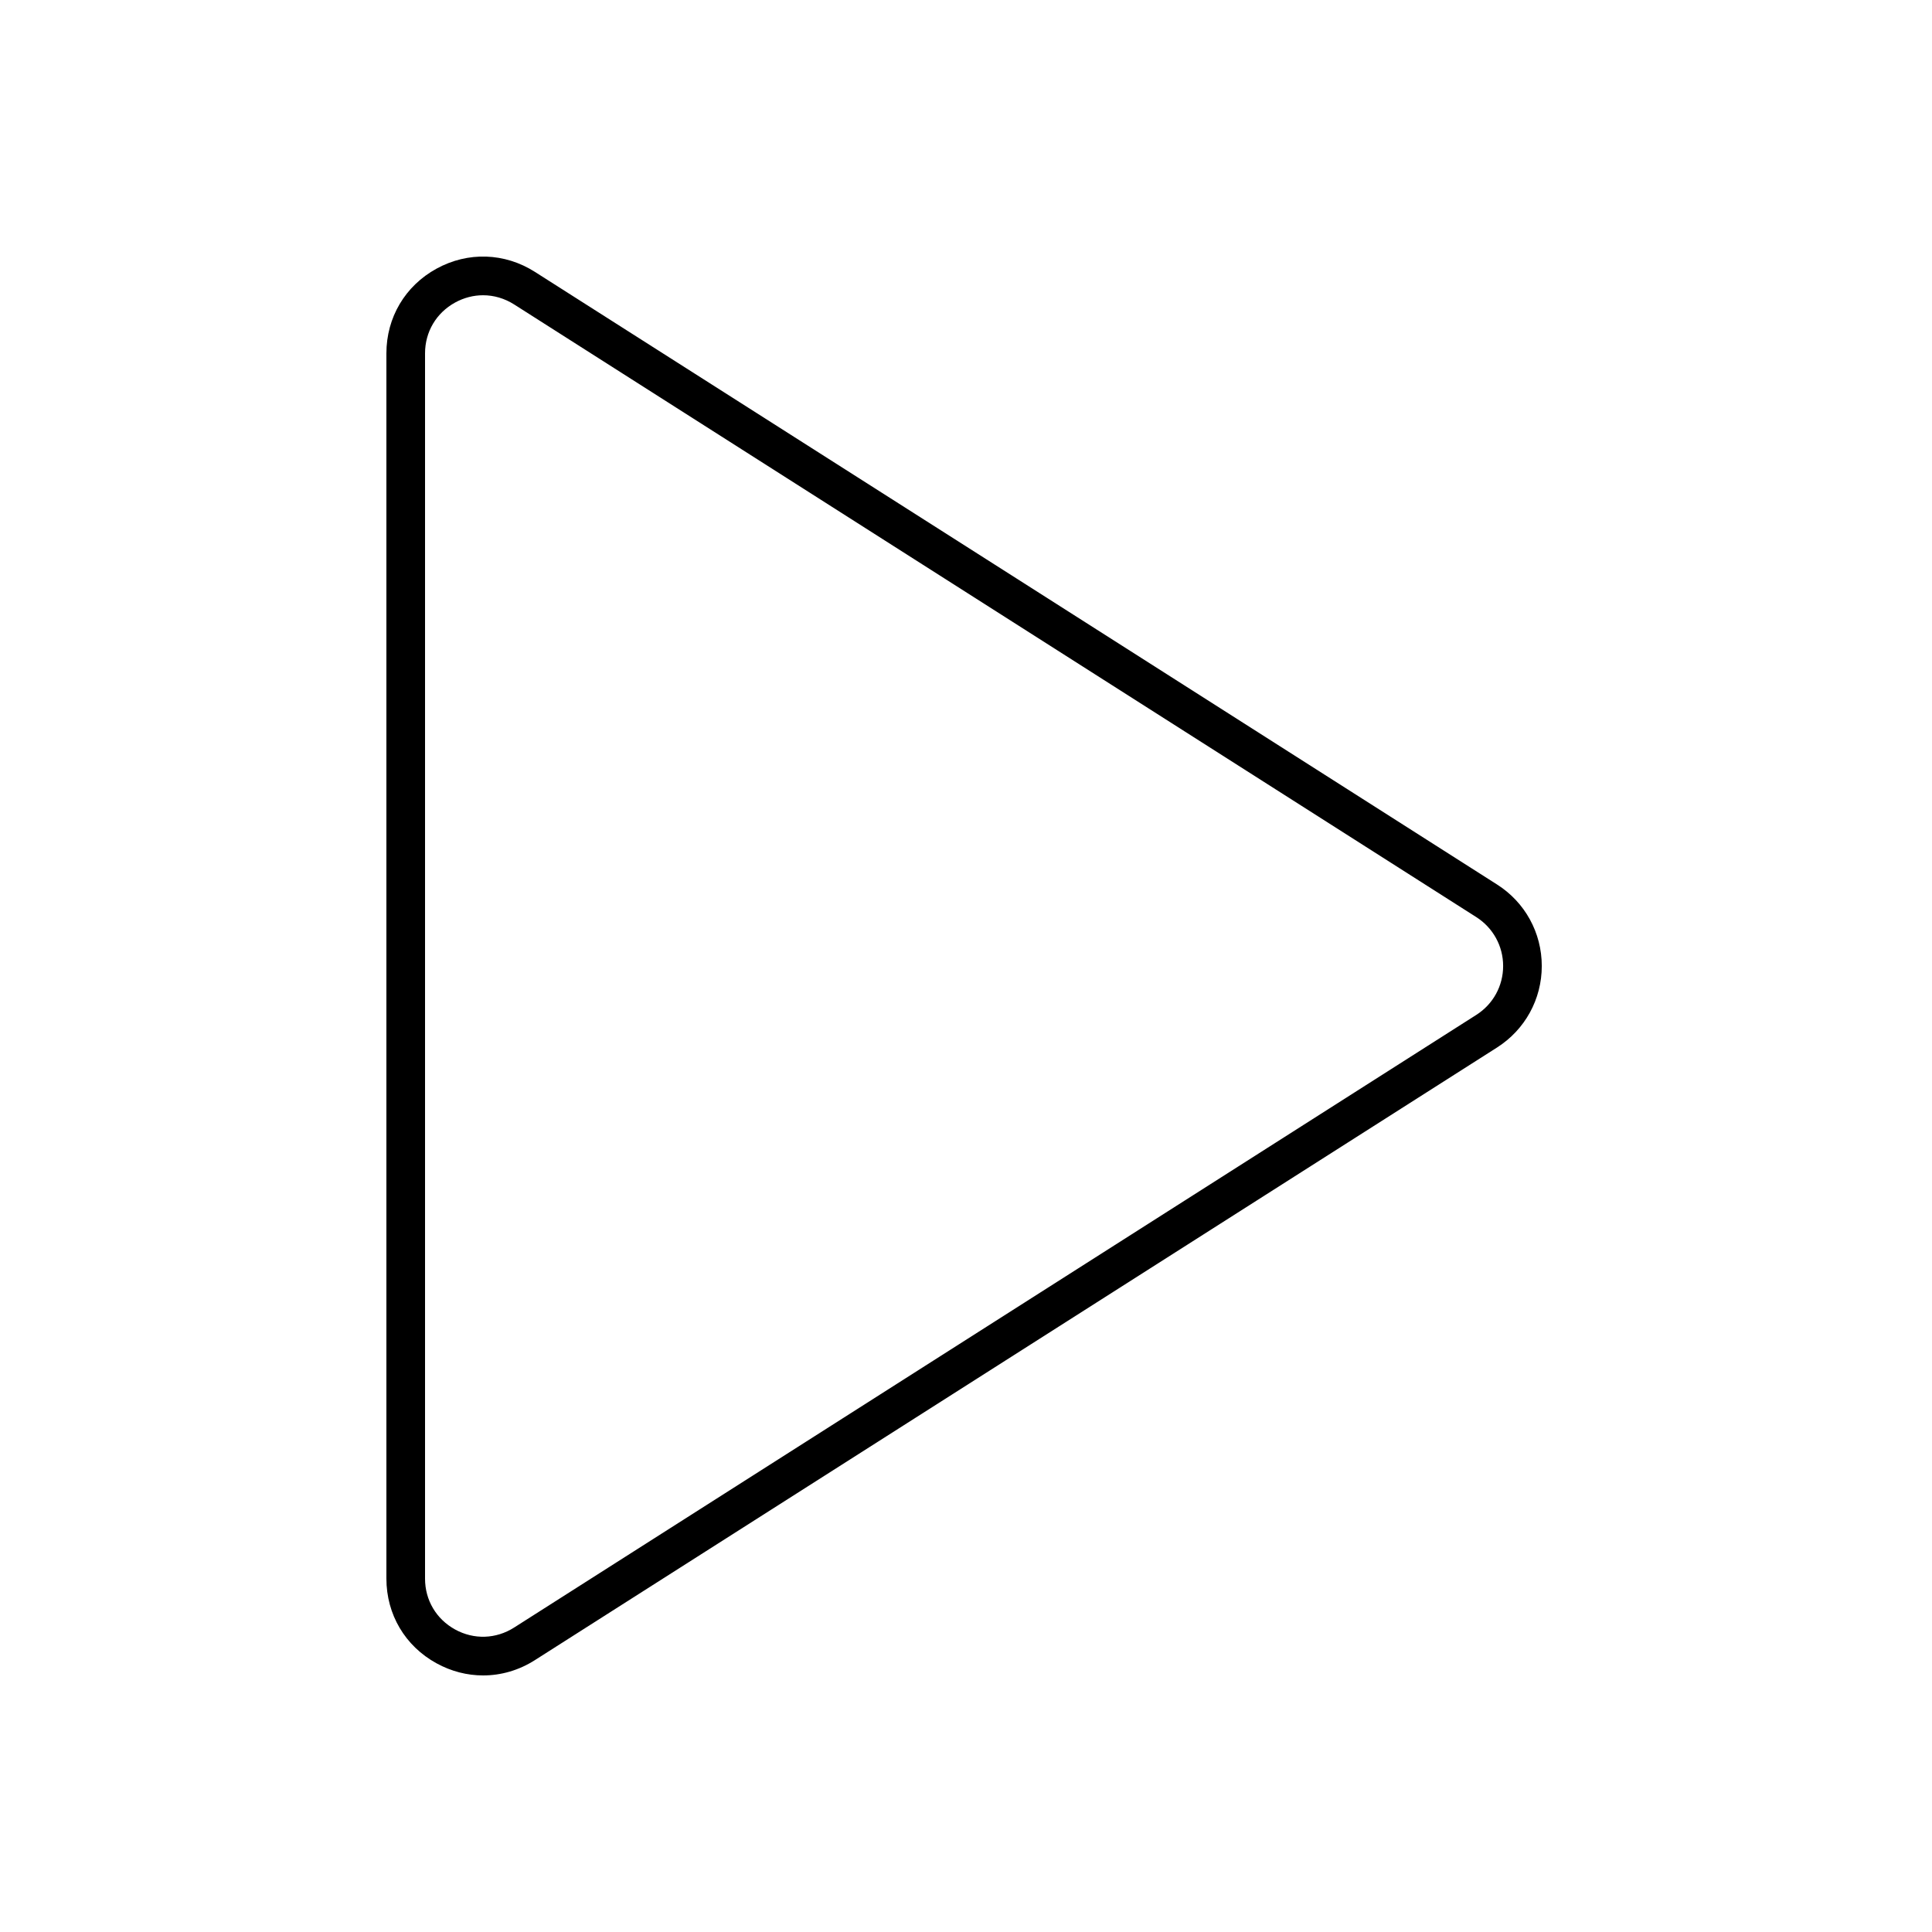
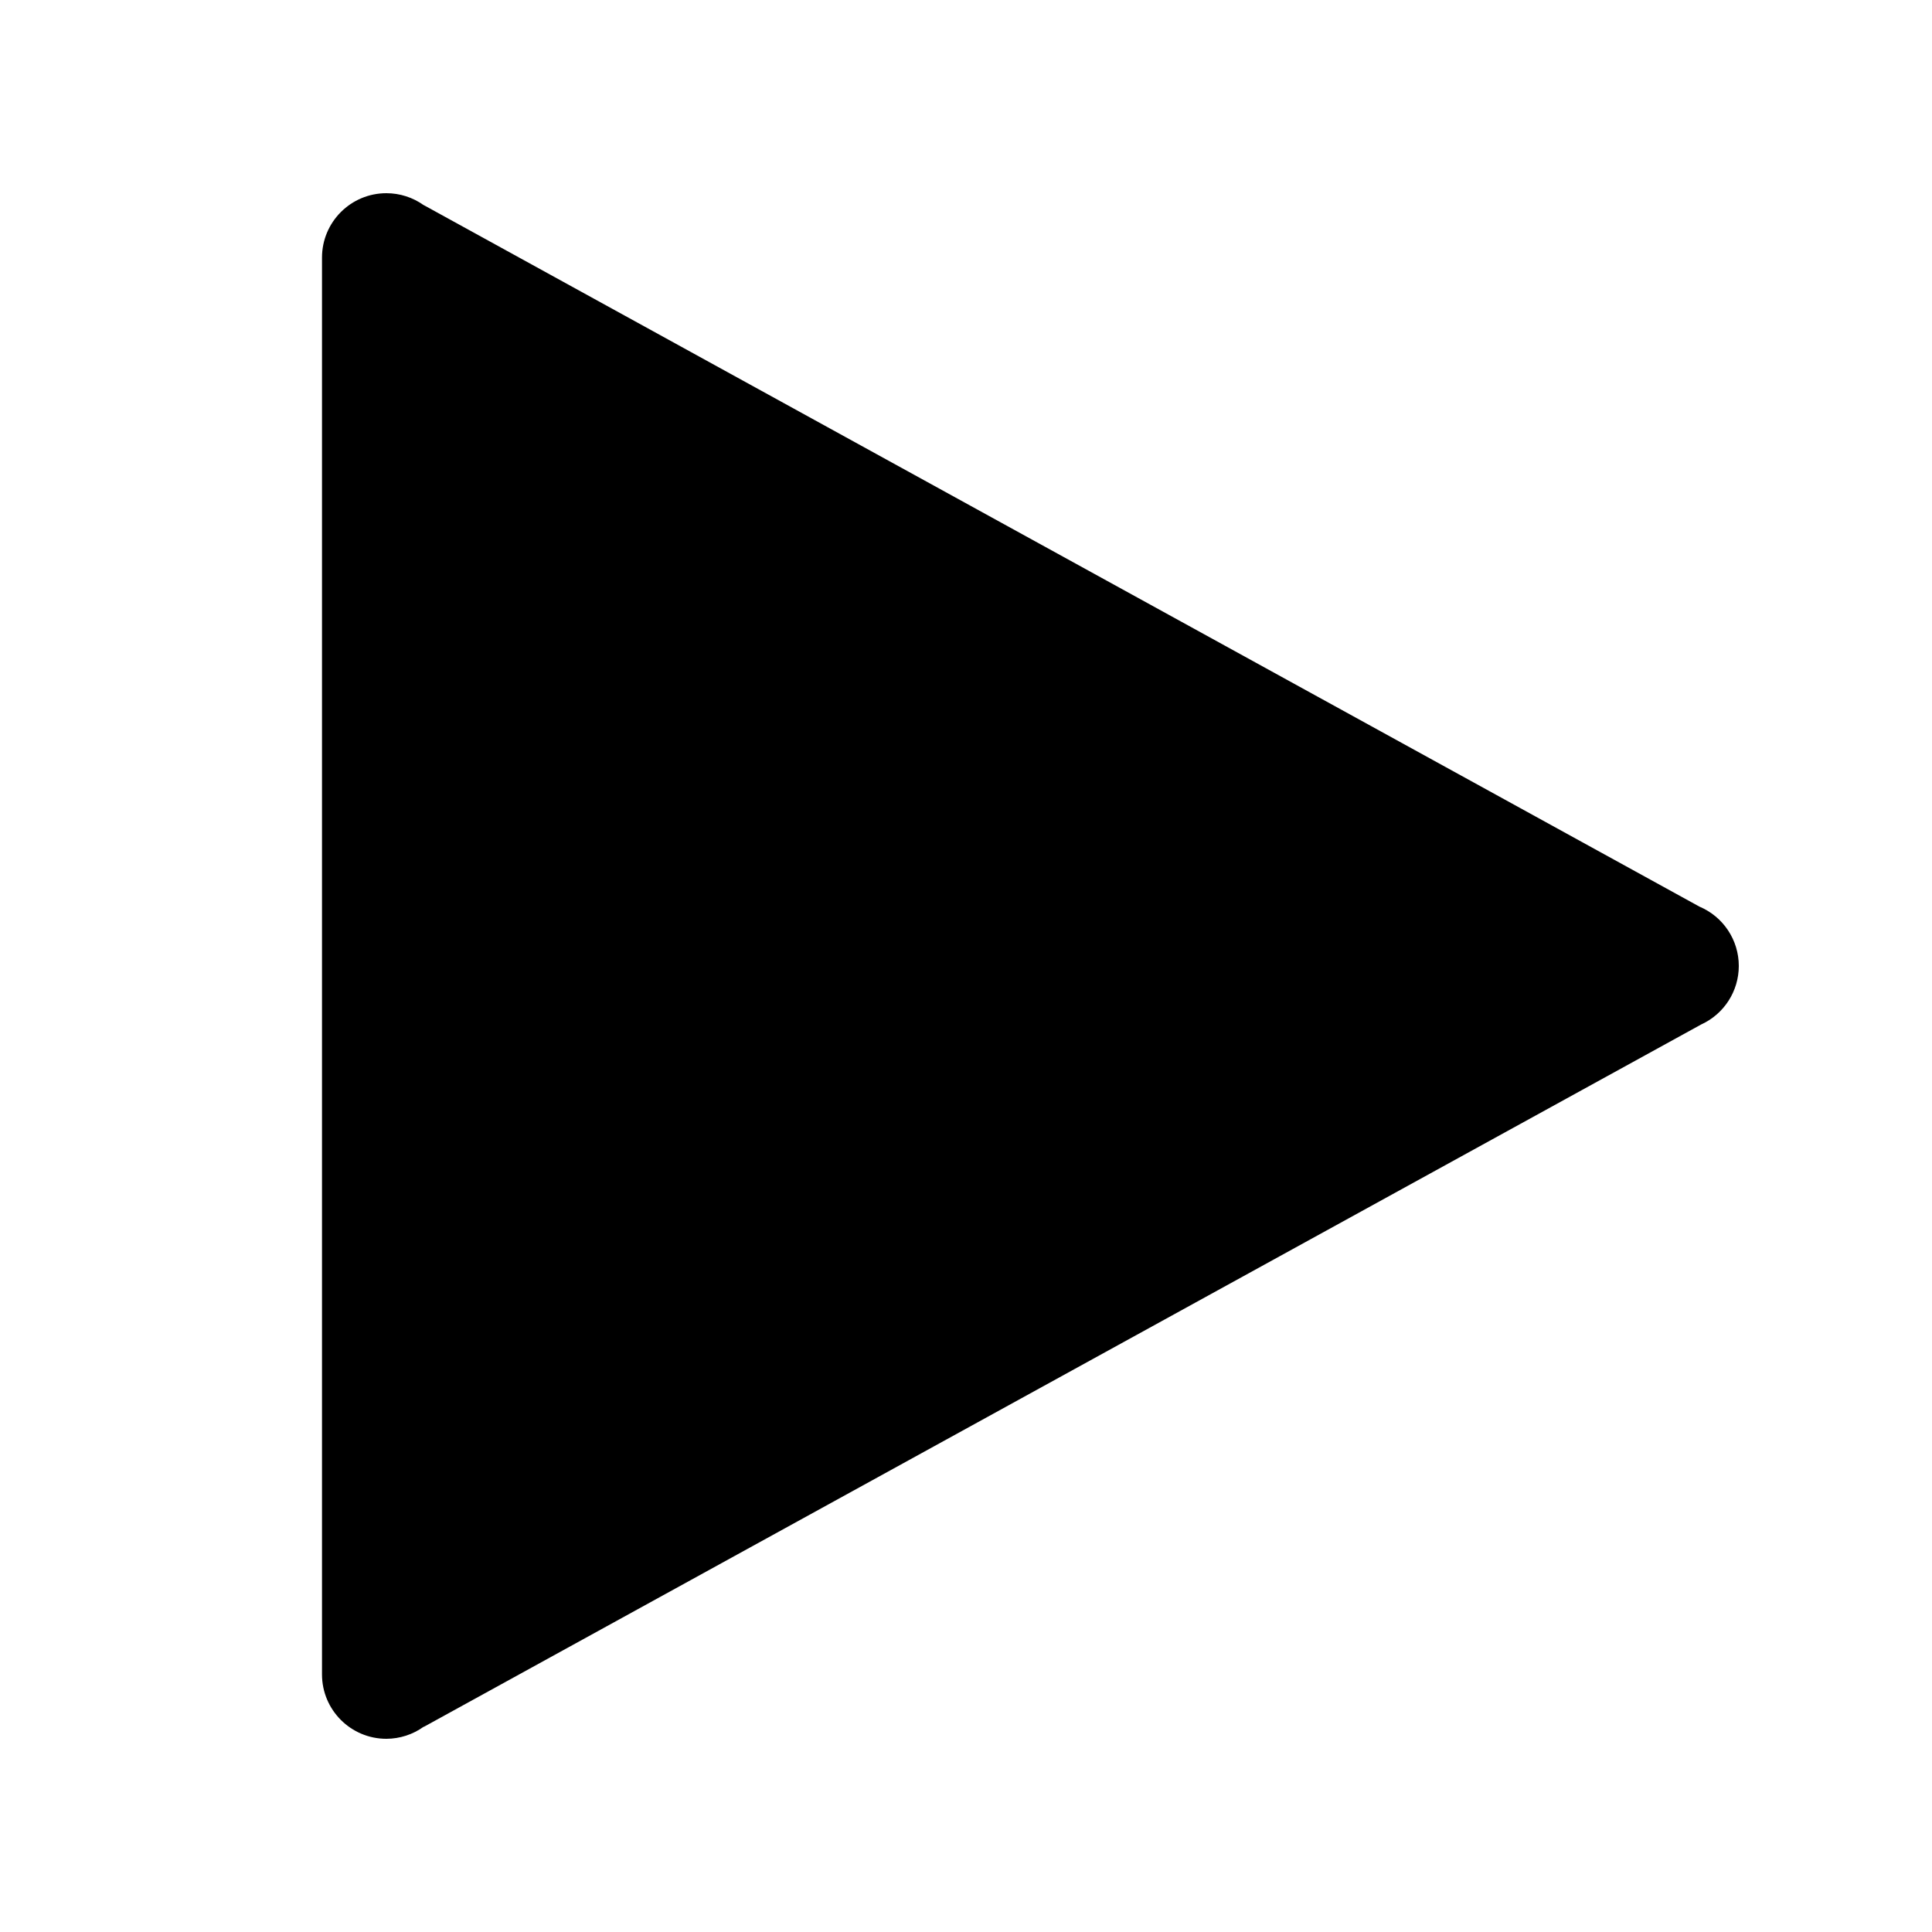
- <svg xmlns="http://www.w3.org/2000/svg" viewBox="0 0 50 50" width="64px" height="64px">
-   <path d="M38.207,26.265c0.435-0.277,0.694-0.75,0.694-1.265s-0.26-0.988-0.694-1.265C31.982,19.77,19.531,11.843,13.306,7.879 c-0.249-0.158-0.526-0.238-0.804-0.238c-0.247,0-0.494,0.063-0.723,0.188C11.291,8.097,11,8.588,11,9.145c0,7.928,0,23.783,0,31.711 c0,0.556,0.291,1.047,0.778,1.315c0.488,0.268,1.059,0.248,1.527-0.05C19.53,38.156,31.982,30.23,38.207,26.265z M10,40.855 c0-7.928,0-23.783,0-31.711c0-0.927,0.485-1.746,1.297-2.191c0.813-0.446,1.764-0.414,2.546,0.083 c6.227,3.961,18.676,11.891,24.901,15.855c0.725,0.461,1.157,1.25,1.157,2.109s-0.433,1.647-1.157,2.109 c-6.225,3.964-18.675,11.893-24.901,15.855c-0.414,0.264-0.876,0.396-1.34,0.396c-0.411,0-0.824-0.104-1.206-0.314 C10.485,42.601,10,41.782,10,40.855z" />
+ <svg xmlns="http://www.w3.org/2000/svg" viewBox="0 0 30 30" width="30px" height="30px">
+   <path d="M 6 3 A 1 1 0 0 0 5 4 A 1 1 0 0 0 5 4.004 L 5 15 L 5 25.996 A 1 1 0 0 0 5 26 A 1 1 0 0 0 6 27 A 1 1 0 0 0 6.58 26.812 L 6.582 26.814 L 26.416 15.908 A 1 1 0 0 0 27 15 A 1 1 0 0 0 26.389 14.078 L 6.582 3.186 L 6.58 3.186 A 1 1 0 0 0 6 3 z" />
</svg>
